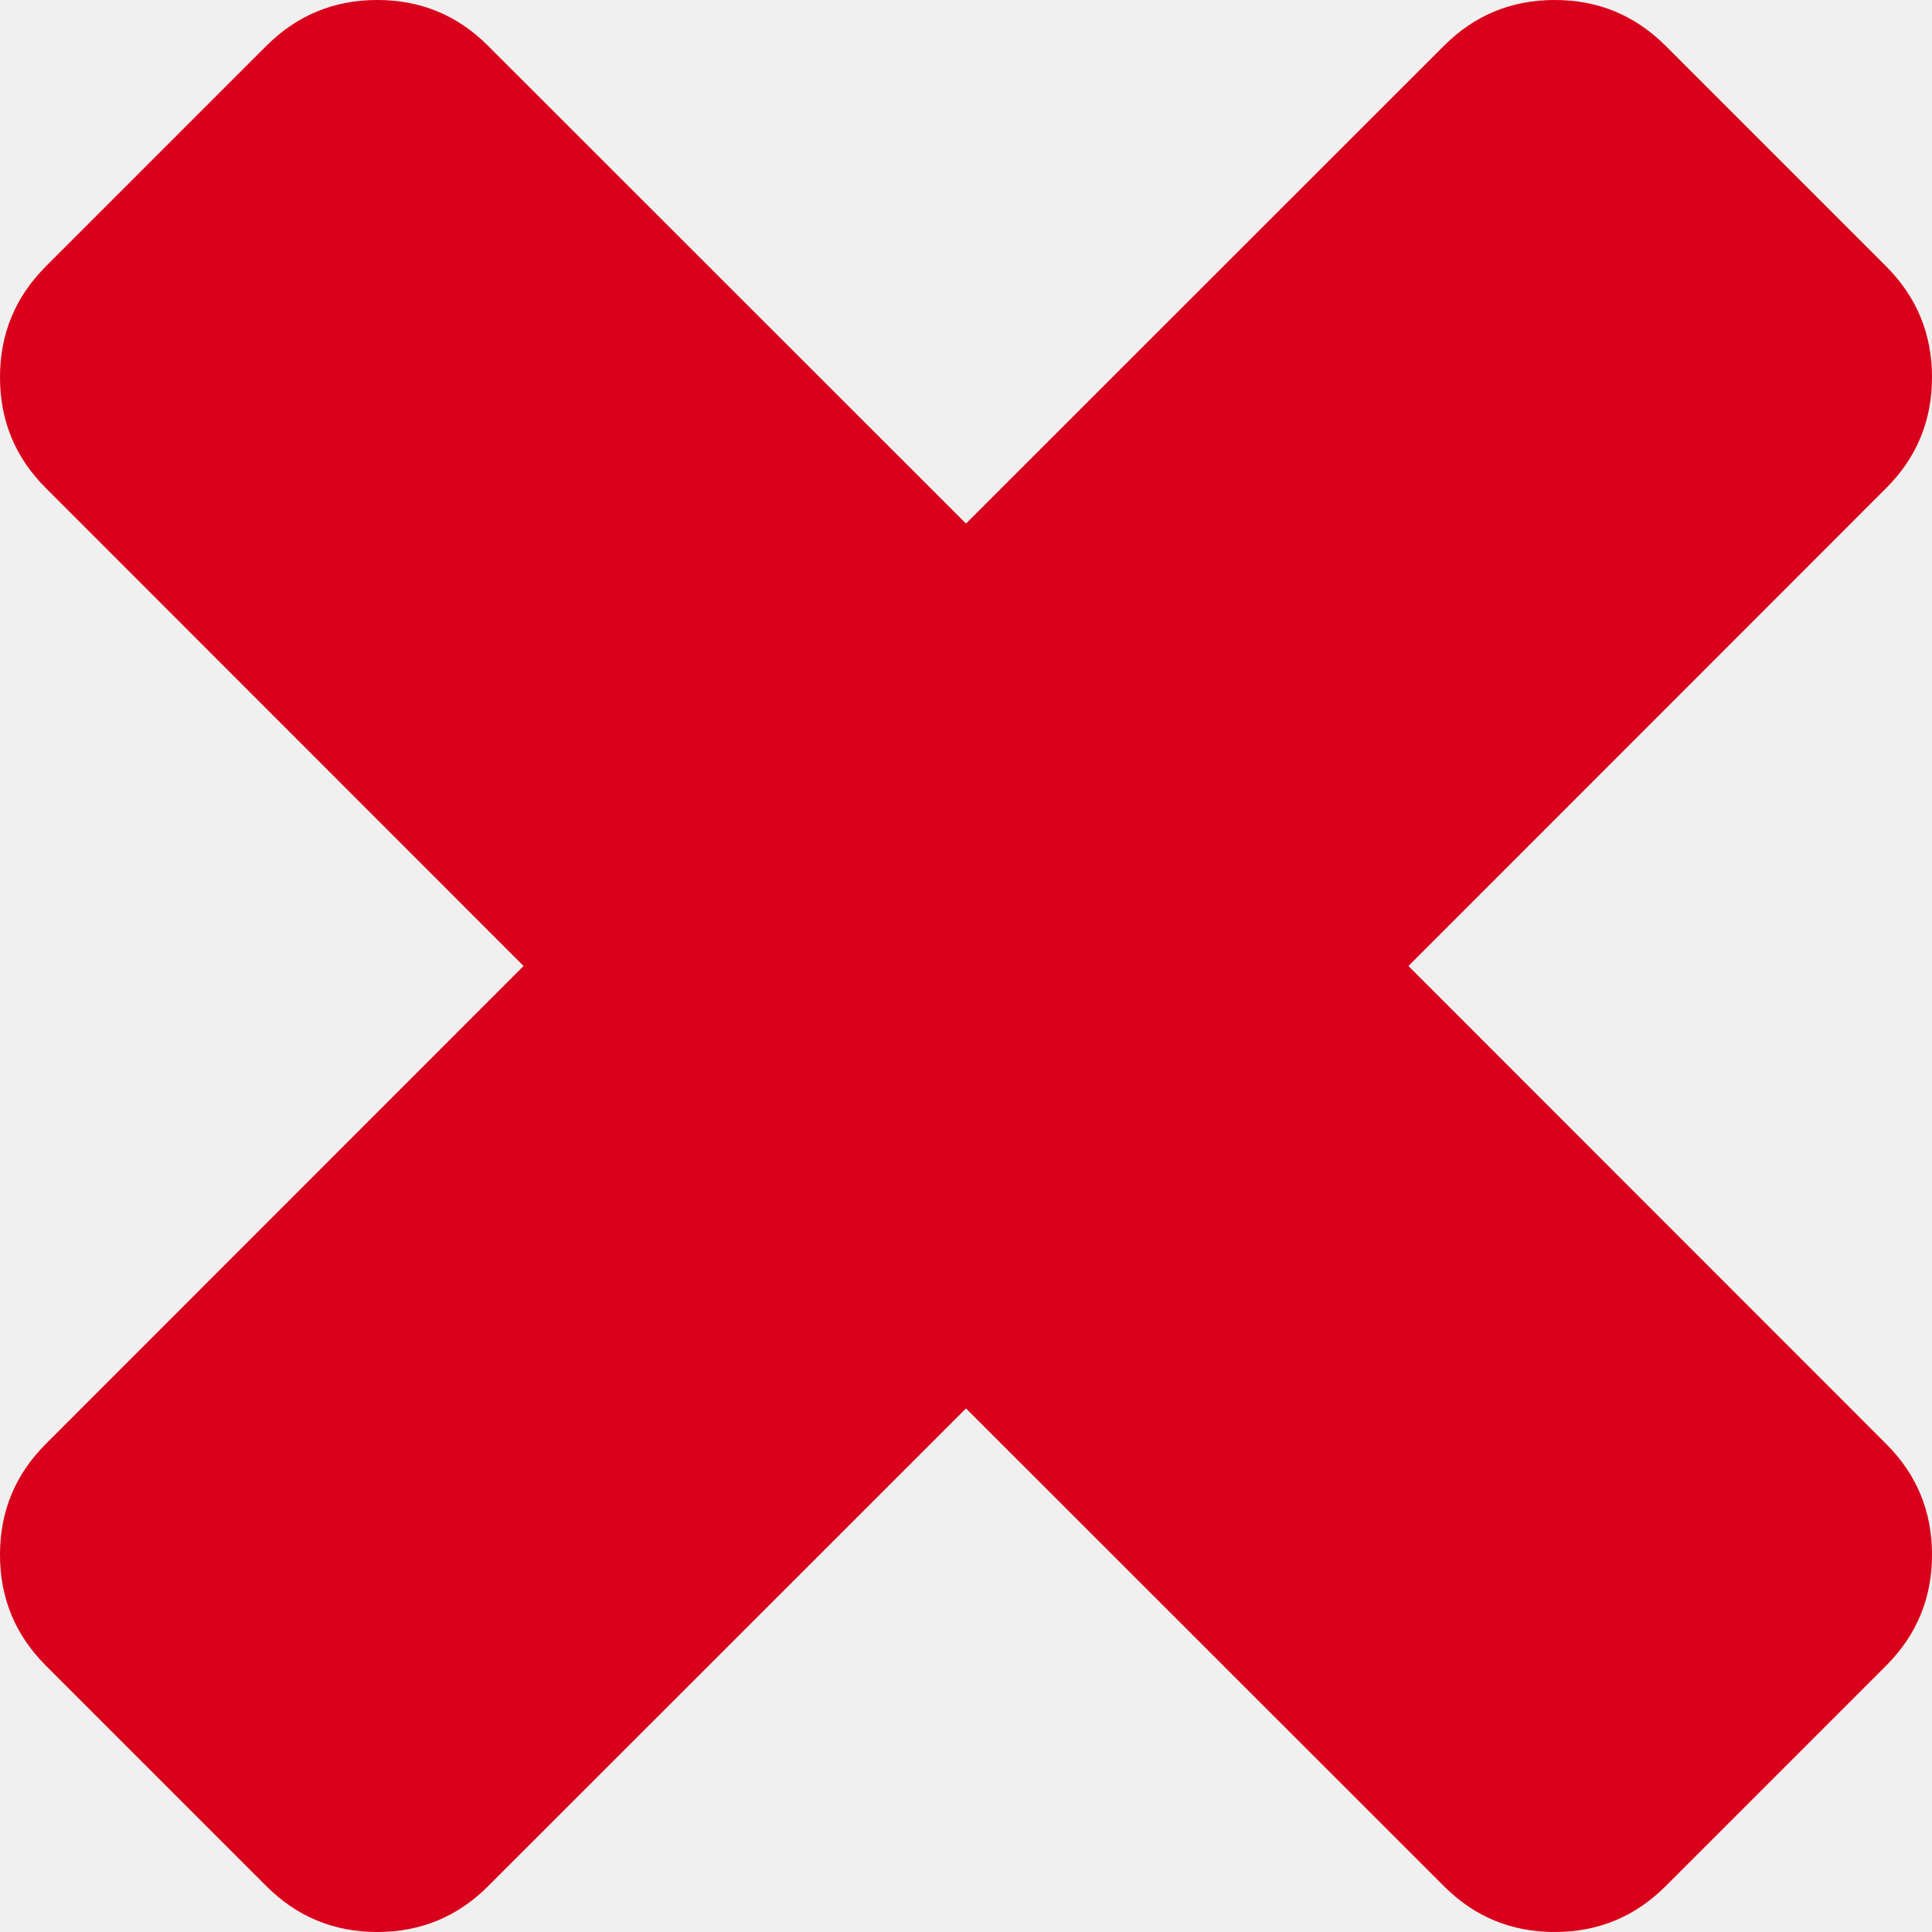
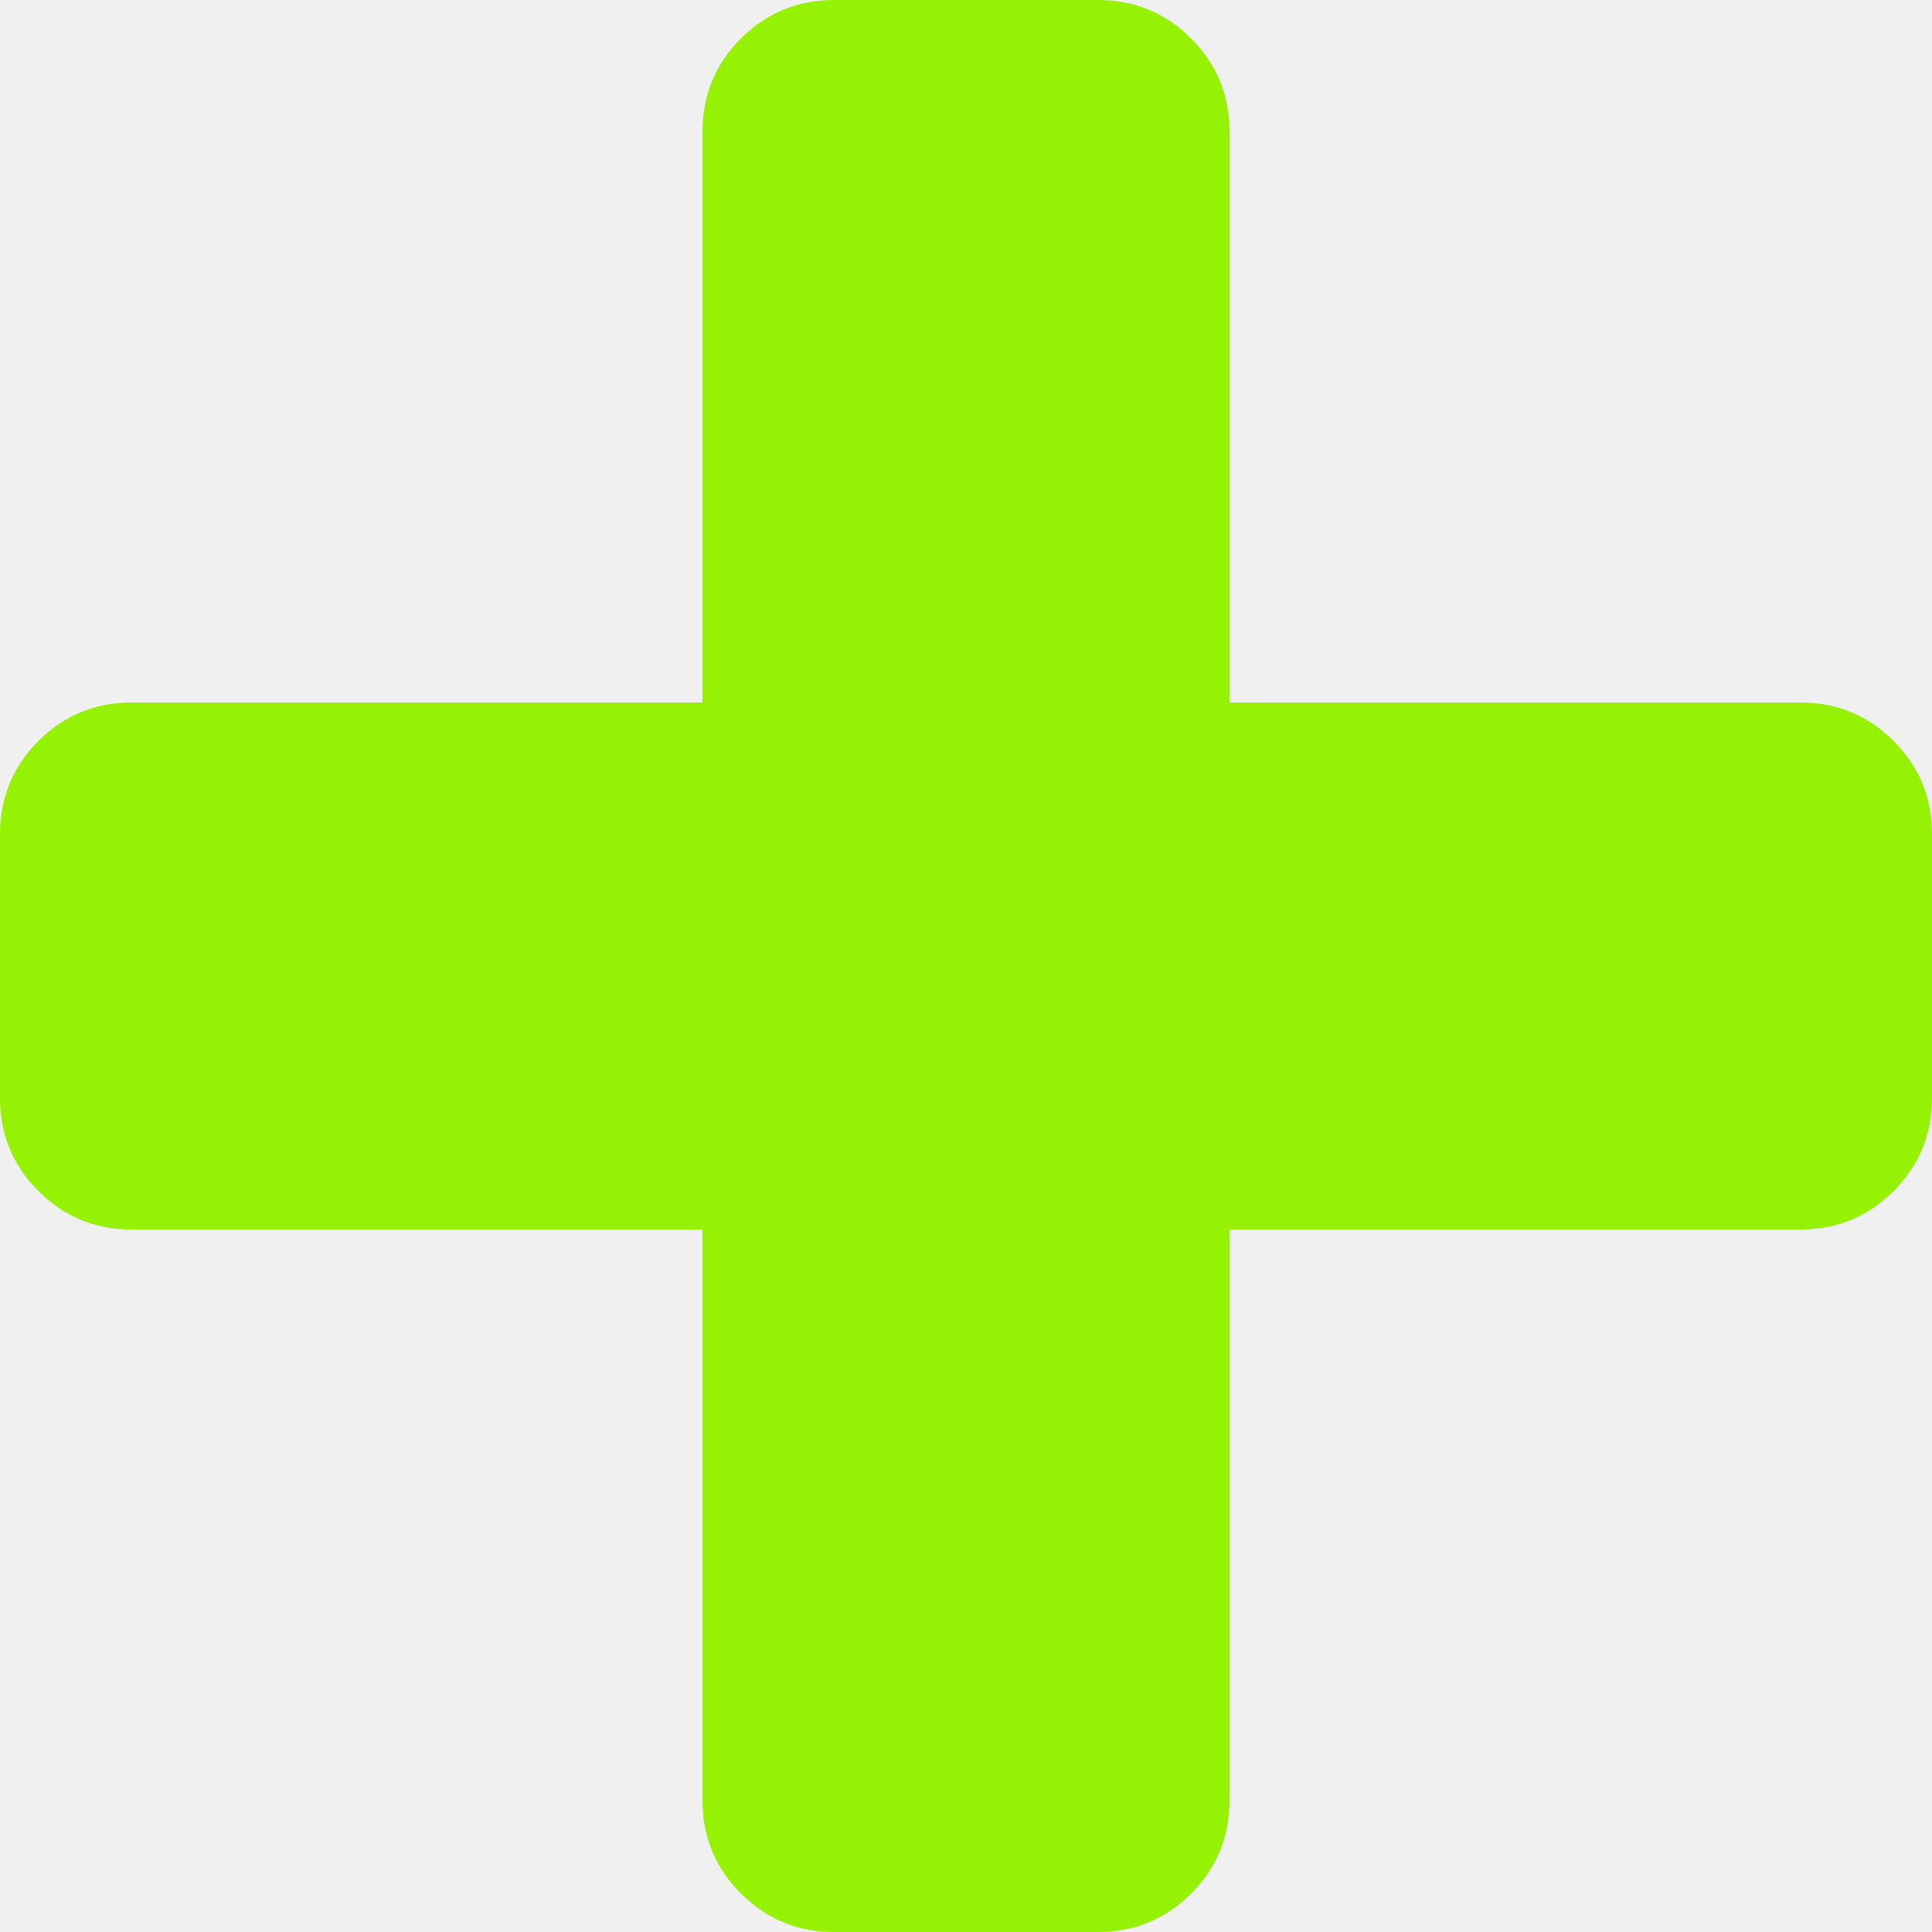
<svg xmlns="http://www.w3.org/2000/svg" version="1.1" width="10px" height="10px">
  <defs>
    <pattern id="BGPattern" patternUnits="userSpaceOnUse" alignment="0 0" imageRepeat="None" />
-     <mask fill="white" id="Clip380">
-       <path d="M 9.764 7.475  C 9.921 7.632  10 7.823  10 8.047  C 10 8.272  9.921 8.462  9.764 8.62  L 8.62 9.764  C 8.462 9.921  8.272 10  8.047 10  C 7.823 10  7.632 9.921  7.475 9.764  L 5 7.29  L 2.525 9.764  C 2.368 9.921  2.177 10  1.953 10  C 1.728 10  1.538 9.921  1.38 9.764  L 0.236 8.62  C 0.079 8.462  0 8.272  0 8.047  C 0 7.823  0.079 7.632  0.236 7.475  L 2.71 5  L 0.236 2.525  C 0.079 2.368  0 2.177  0 1.953  C 0 1.728  0.079 1.538  0.236 1.38  L 1.38 0.236  C 1.538 0.079  1.728 0  1.953 0  C 2.177 0  2.368 0.079  2.525 0.236  L 5 2.71  L 7.475 0.236  C 7.632 0.079  7.823 0  8.047 0  C 8.272 0  8.462 0.079  8.62 0.236  L 9.764 1.38  C 9.921 1.538  10 1.728  10 1.953  C 10 2.177  9.921 2.368  9.764 2.525  L 7.29 5  L 9.764 7.475  Z " fill-rule="evenodd" />
+     <mask fill="white" id="Clip65">
+       <path d="M 9.801 3.835  C 9.934 3.968  10 4.129  10 4.318  L 10 5.682  C 10 5.871  9.934 6.032  9.801 6.165  C 9.669 6.297  9.508 6.364  9.318 6.364  L 6.364 6.364  L 6.364 9.318  C 6.364 9.508  6.297 9.669  6.165 9.801  C 6.032 9.934  5.871 10  5.682 10  L 4.318 10  C 4.129 10  3.968 9.934  3.835 9.801  C 3.703 9.669  3.636 9.508  3.636 9.318  L 3.636 6.364  L 0.682 6.364  C 0.492 6.364  0.331 6.297  0.199 6.165  C 0.066 6.032  0 5.871  0 5.682  L 0 4.318  C 0 4.129  0.066 3.968  0.199 3.835  C 0.331 3.703  0.492 3.636  0.682 3.636  L 3.636 3.636  L 3.636 0.682  C 3.636 0.492  3.703 0.331  3.835 0.199  C 3.968 0.066  4.129 0  4.318 0  L 5.682 0  C 5.871 0  6.032 0.066  6.165 0.199  C 6.297 0.331  6.364 0.492  6.364 0.682  L 6.364 3.636  L 9.318 3.636  C 9.508 3.636  9.669 3.703  9.801 3.835  Z " fill-rule="evenodd" />
    </mask>
  </defs>
-   <g transform="matrix(1 0 0 1 -380 -1889 )">
-     <path d="M 9.764 7.475  C 9.921 7.632  10 7.823  10 8.047  C 10 8.272  9.921 8.462  9.764 8.62  L 8.62 9.764  C 8.462 9.921  8.272 10  8.047 10  C 7.823 10  7.632 9.921  7.475 9.764  L 5 7.29  L 2.525 9.764  C 2.368 9.921  2.177 10  1.953 10  C 1.728 10  1.538 9.921  1.38 9.764  L 0.236 8.62  C 0.079 8.462  0 8.272  0 8.047  C 0 7.823  0.079 7.632  0.236 7.475  L 2.71 5  L 0.236 2.525  C 0.079 2.368  0 2.177  0 1.953  C 0 1.728  0.079 1.538  0.236 1.38  L 1.38 0.236  C 1.538 0.079  1.728 0  1.953 0  C 2.177 0  2.368 0.079  2.525 0.236  L 5 2.71  L 7.475 0.236  C 7.632 0.079  7.823 0  8.047 0  C 8.272 0  8.462 0.079  8.62 0.236  L 9.764 1.38  C 9.921 1.538  10 1.728  10 1.953  C 10 2.177  9.921 2.368  9.764 2.525  L 7.29 5  L 9.764 7.475  Z " fill-rule="nonzero" fill="rgba(217, 0, 27, 1)" stroke="none" transform="matrix(1 0 0 1 380 1889 )" class="fill" />
-     <path d="M 9.764 7.475  C 9.921 7.632  10 7.823  10 8.047  C 10 8.272  9.921 8.462  9.764 8.62  L 8.62 9.764  C 8.462 9.921  8.272 10  8.047 10  C 7.823 10  7.632 9.921  7.475 9.764  L 5 7.29  L 2.525 9.764  C 2.368 9.921  2.177 10  1.953 10  C 1.728 10  1.538 9.921  1.38 9.764  L 0.236 8.62  C 0.079 8.462  0 8.272  0 8.047  C 0 7.823  0.079 7.632  0.236 7.475  L 2.71 5  L 0.236 2.525  C 0.079 2.368  0 2.177  0 1.953  C 0 1.728  0.079 1.538  0.236 1.38  L 1.38 0.236  C 1.538 0.079  1.728 0  1.953 0  C 2.177 0  2.368 0.079  2.525 0.236  L 5 2.71  L 7.475 0.236  C 7.632 0.079  7.823 0  8.047 0  C 8.272 0  8.462 0.079  8.62 0.236  L 9.764 1.38  C 9.921 1.538  10 1.728  10 1.953  C 10 2.177  9.921 2.368  9.764 2.525  L 7.29 5  L 9.764 7.475  Z " stroke-width="0" stroke-dasharray="0" stroke="rgba(255, 255, 255, 0)" fill="none" transform="matrix(1 0 0 1 380 1889 )" class="stroke" mask="url(#Clip380)" />
+   <g transform="matrix(1 0 0 1 -380 -1849 )">
+     <path d="M 9.801 3.835  C 9.934 3.968  10 4.129  10 4.318  L 10 5.682  C 10 5.871  9.934 6.032  9.801 6.165  C 9.669 6.297  9.508 6.364  9.318 6.364  L 6.364 6.364  L 6.364 9.318  C 6.364 9.508  6.297 9.669  6.165 9.801  C 6.032 9.934  5.871 10  5.682 10  L 4.318 10  C 4.129 10  3.968 9.934  3.835 9.801  C 3.703 9.669  3.636 9.508  3.636 9.318  L 3.636 6.364  L 0.682 6.364  C 0.492 6.364  0.331 6.297  0.199 6.165  C 0.066 6.032  0 5.871  0 5.682  L 0 4.318  C 0 4.129  0.066 3.968  0.199 3.835  C 0.331 3.703  0.492 3.636  0.682 3.636  L 3.636 3.636  L 3.636 0.682  C 3.636 0.492  3.703 0.331  3.835 0.199  C 3.968 0.066  4.129 0  4.318 0  L 5.682 0  C 5.871 0  6.032 0.066  6.165 0.199  C 6.297 0.331  6.364 0.492  6.364 0.682  L 6.364 3.636  L 9.318 3.636  C 9.508 3.636  9.669 3.703  9.801 3.835  Z " fill-rule="nonzero" fill="rgba(149, 242, 4, 1)" stroke="none" transform="matrix(1 0 0 1 380 1849 )" class="fill" />
+     <path d="M 9.801 3.835  C 9.934 3.968  10 4.129  10 4.318  L 10 5.682  C 10 5.871  9.934 6.032  9.801 6.165  C 9.669 6.297  9.508 6.364  9.318 6.364  L 6.364 6.364  L 6.364 9.318  C 6.364 9.508  6.297 9.669  6.165 9.801  C 6.032 9.934  5.871 10  5.682 10  L 4.318 10  C 4.129 10  3.968 9.934  3.835 9.801  C 3.703 9.669  3.636 9.508  3.636 9.318  L 3.636 6.364  L 0.682 6.364  C 0.492 6.364  0.331 6.297  0.199 6.165  C 0.066 6.032  0 5.871  0 5.682  L 0 4.318  C 0 4.129  0.066 3.968  0.199 3.835  C 0.331 3.703  0.492 3.636  0.682 3.636  L 3.636 3.636  L 3.636 0.682  C 3.636 0.492  3.703 0.331  3.835 0.199  C 3.968 0.066  4.129 0  4.318 0  L 5.682 0  C 5.871 0  6.032 0.066  6.165 0.199  C 6.297 0.331  6.364 0.492  6.364 0.682  L 6.364 3.636  L 9.318 3.636  C 9.508 3.636  9.669 3.703  9.801 3.835  Z " stroke-width="0" stroke-dasharray="0" stroke="rgba(255, 255, 255, 0)" fill="none" transform="matrix(1 0 0 1 380 1849 )" class="stroke" mask="url(#Clip65)" />
  </g>
</svg>
